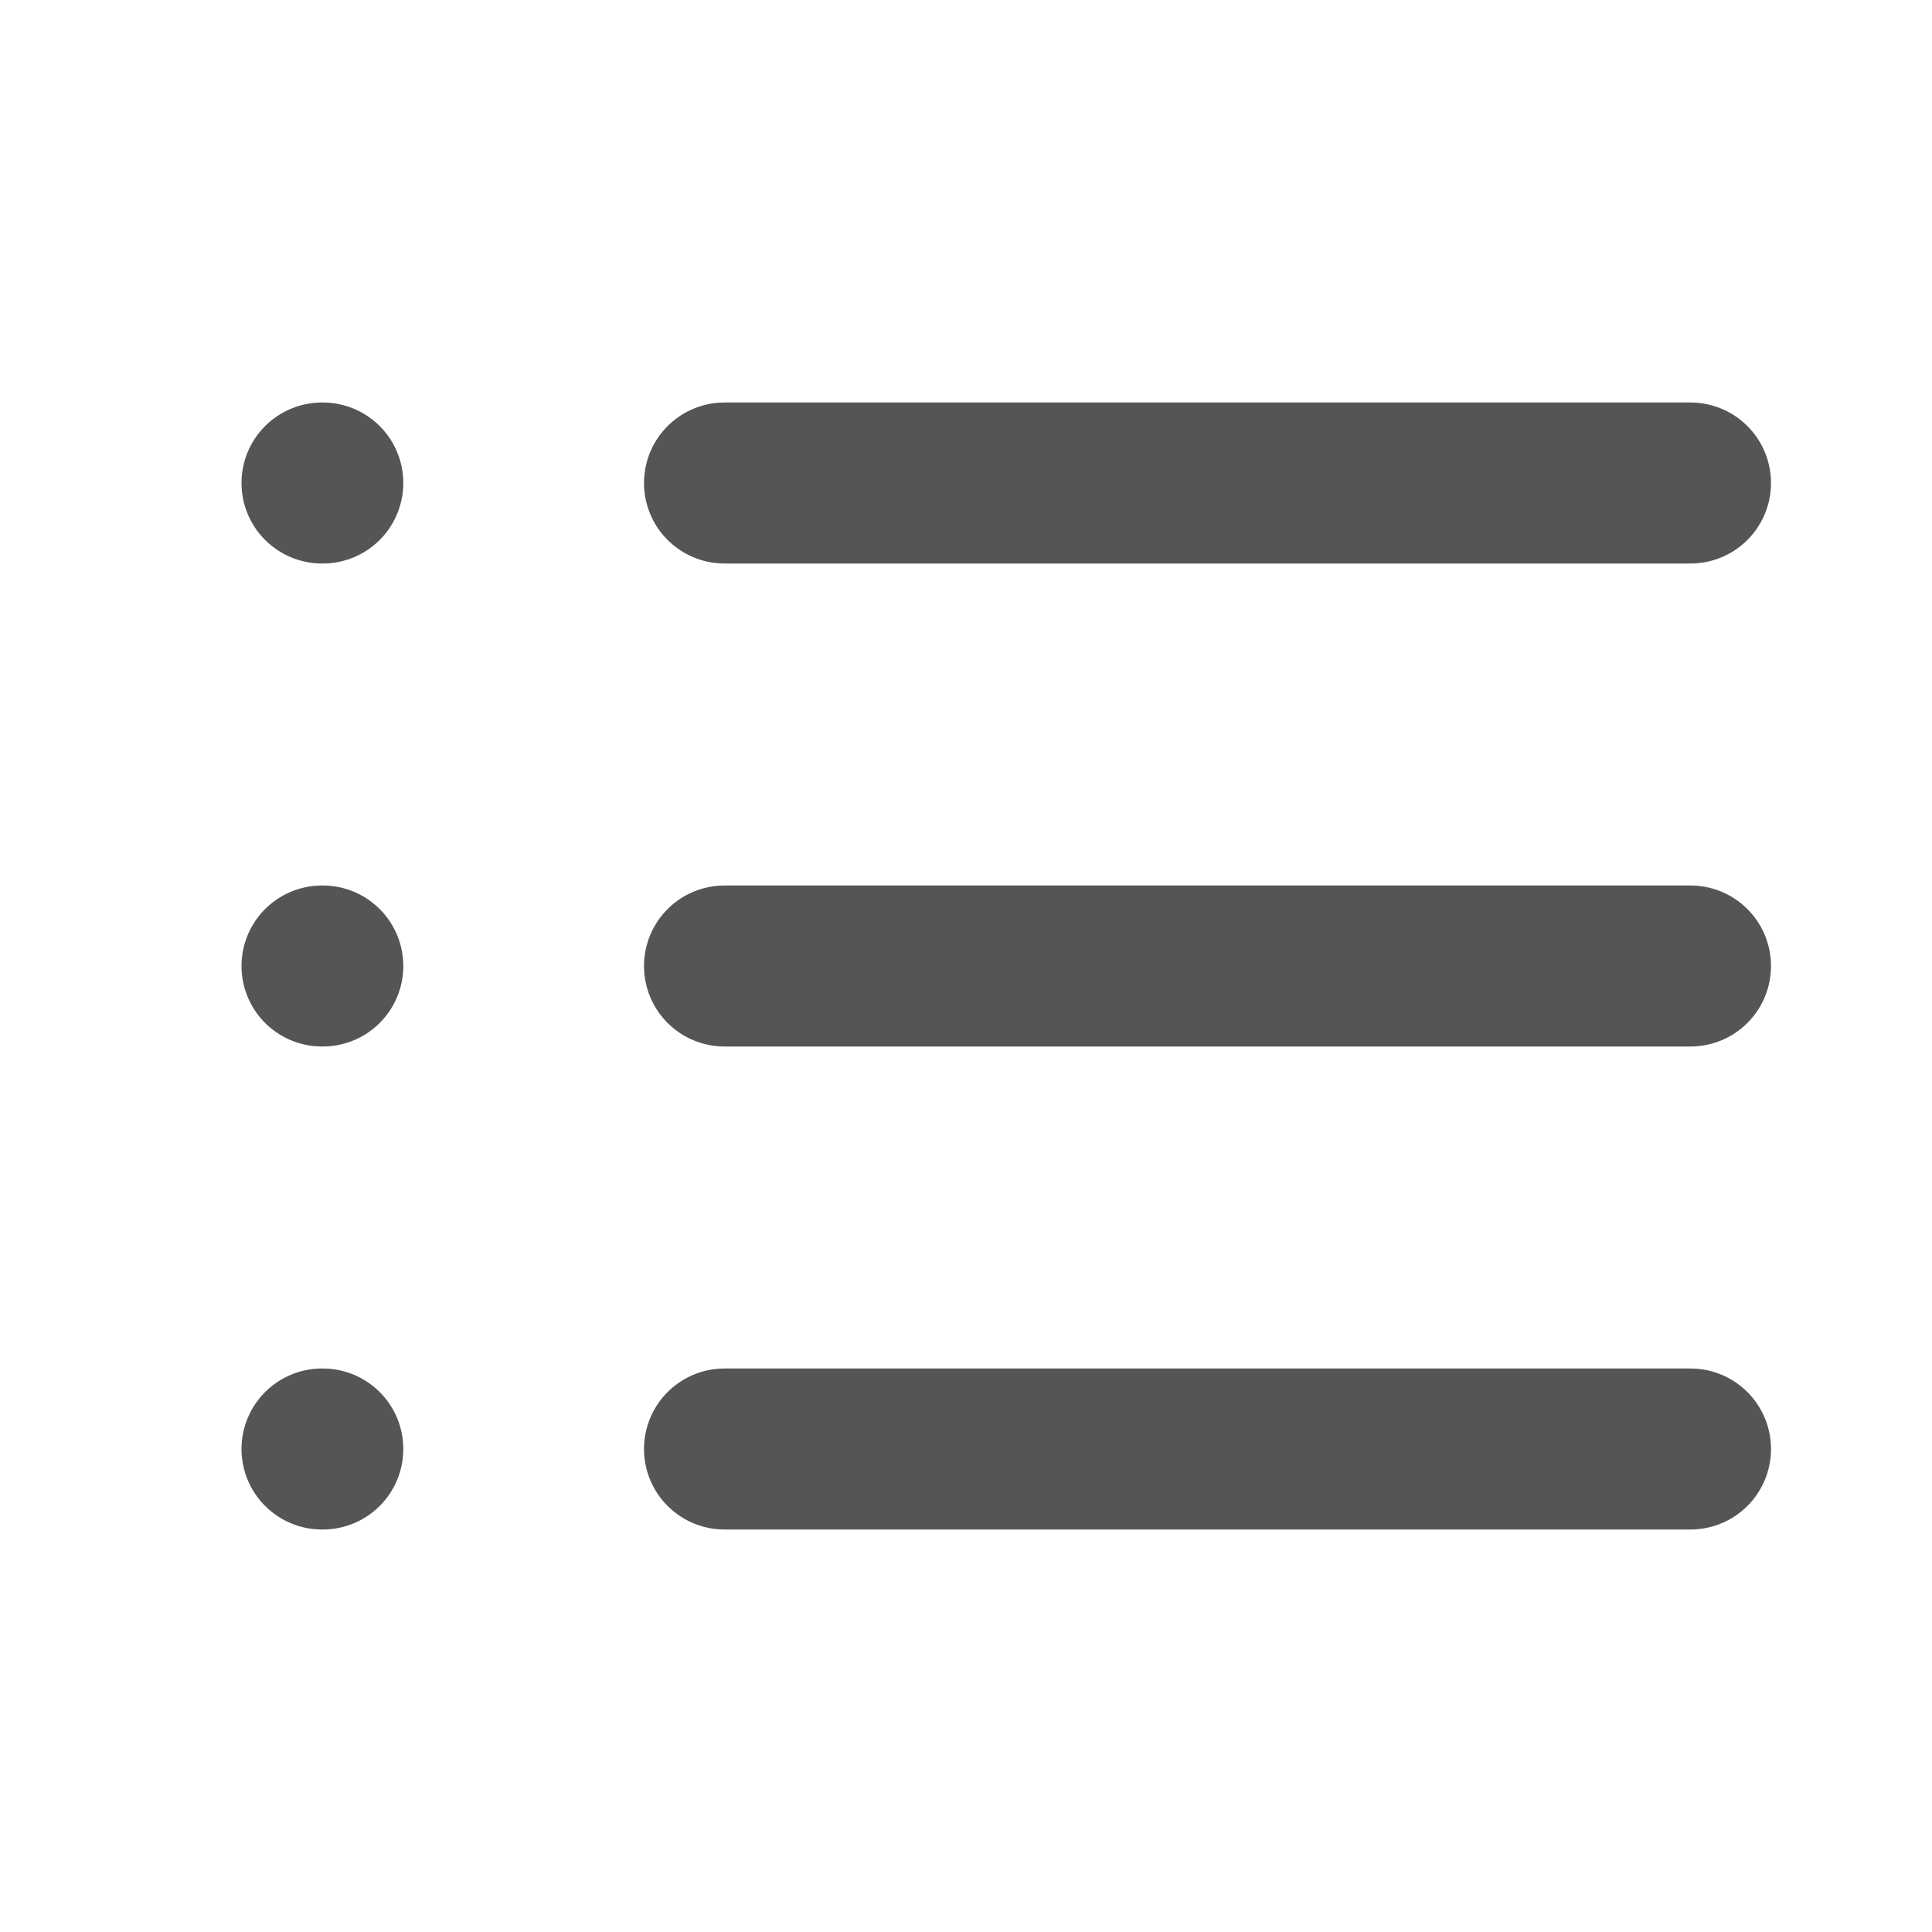
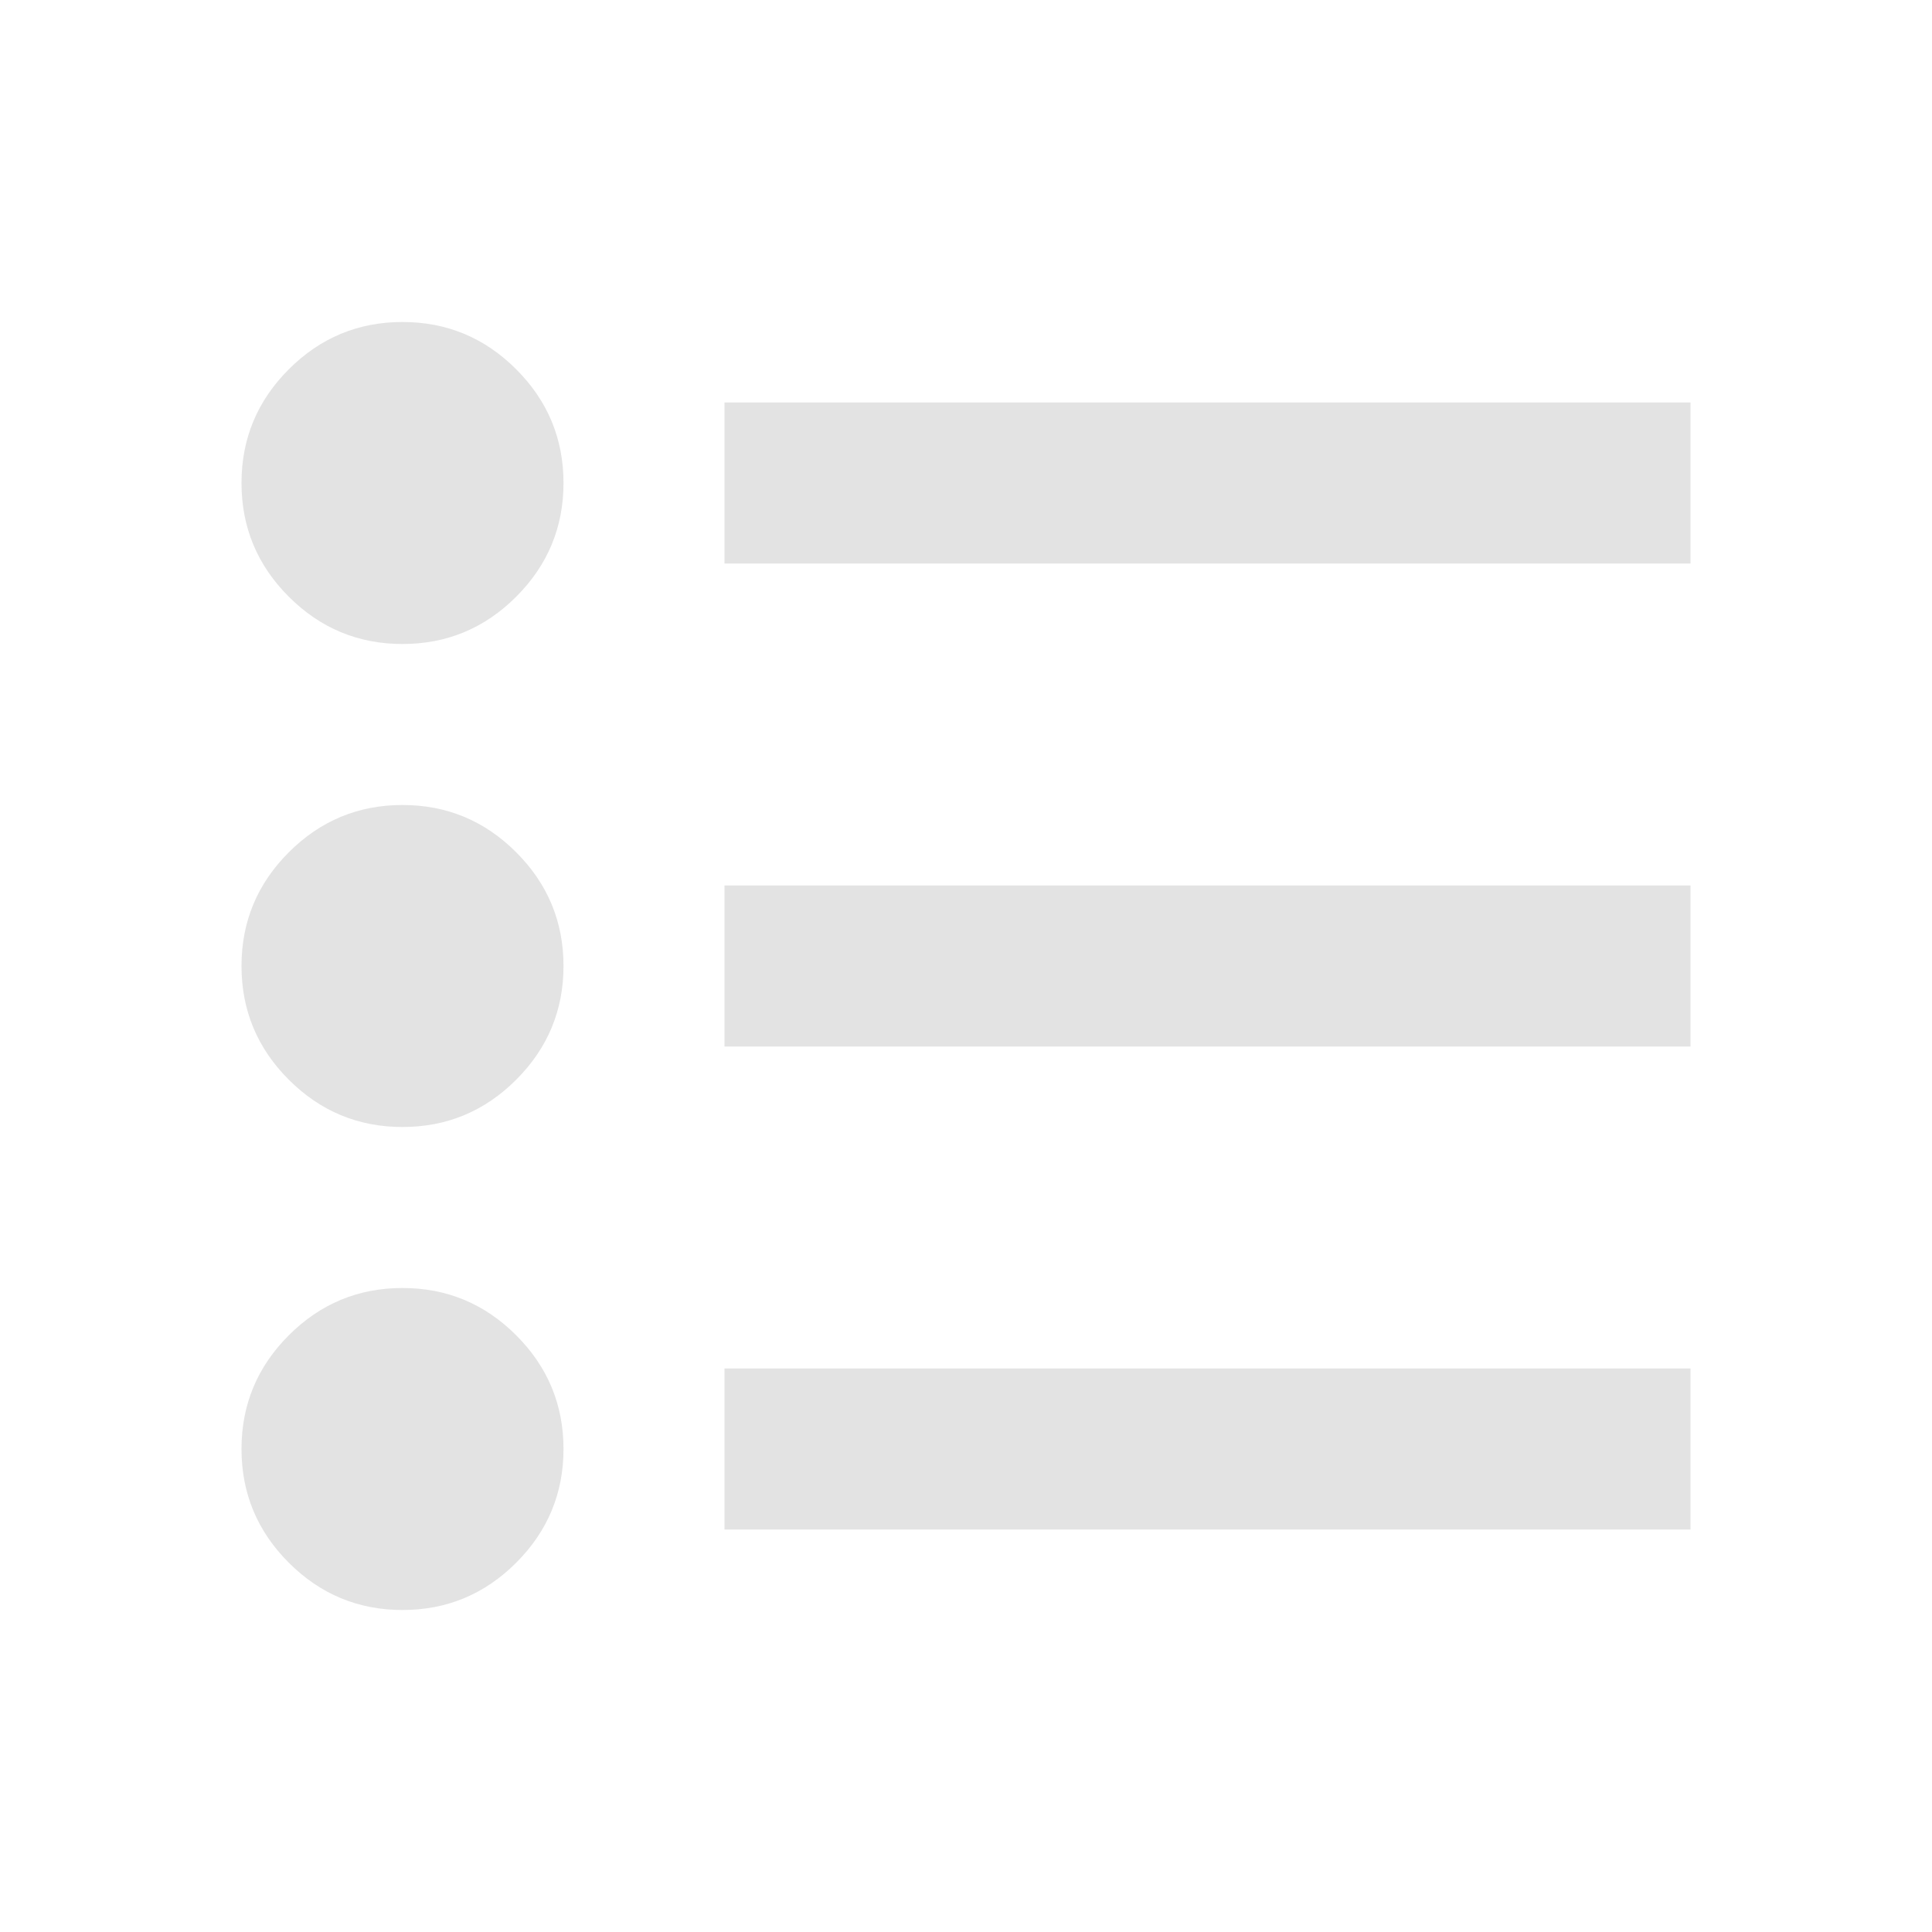
- <svg xmlns="http://www.w3.org/2000/svg" viewBox="0 0 24 24" fill="none" stroke="#555555" stroke-width="2" stroke-linecap="round" stroke-linejoin="round">
-   <path d="M9 6h12" />
-   <path d="M9 12h12" />
-   <path d="M9 18h12" />
-   <path d="M4 6h.01" />
-   <path d="M4 12h.01" />
-   <path d="M4 18h.01" />
+ <svg xmlns="http://www.w3.org/2000/svg" height="24px" viewBox="0 -960 960 960" width="24px" fill="#e3e3e3">
+   <path d="M360-200v-80h480v80H360Zm0-240v-80h480v80H360Zm0-240v-80h480v80H360ZM200-160q-33 0-56.5-23.5T120-240q0-33 23.5-56.5T200-320q33 0 56.5 23.5T280-240q0 33-23.5 56.5T200-160Zm0-240q-33 0-56.5-23.5T120-480q0-33 23.5-56.5T200-560q33 0 56.5 23.5T280-480q0 33-23.5 56.5T200-400Zm-56.5-263.5Q120-687 120-720t23.5-56.5Q167-800 200-800t56.5 23.5Q280-753 280-720t-23.5 56.5Q233-640 200-640t-56.5-23.5Z" />
</svg>
